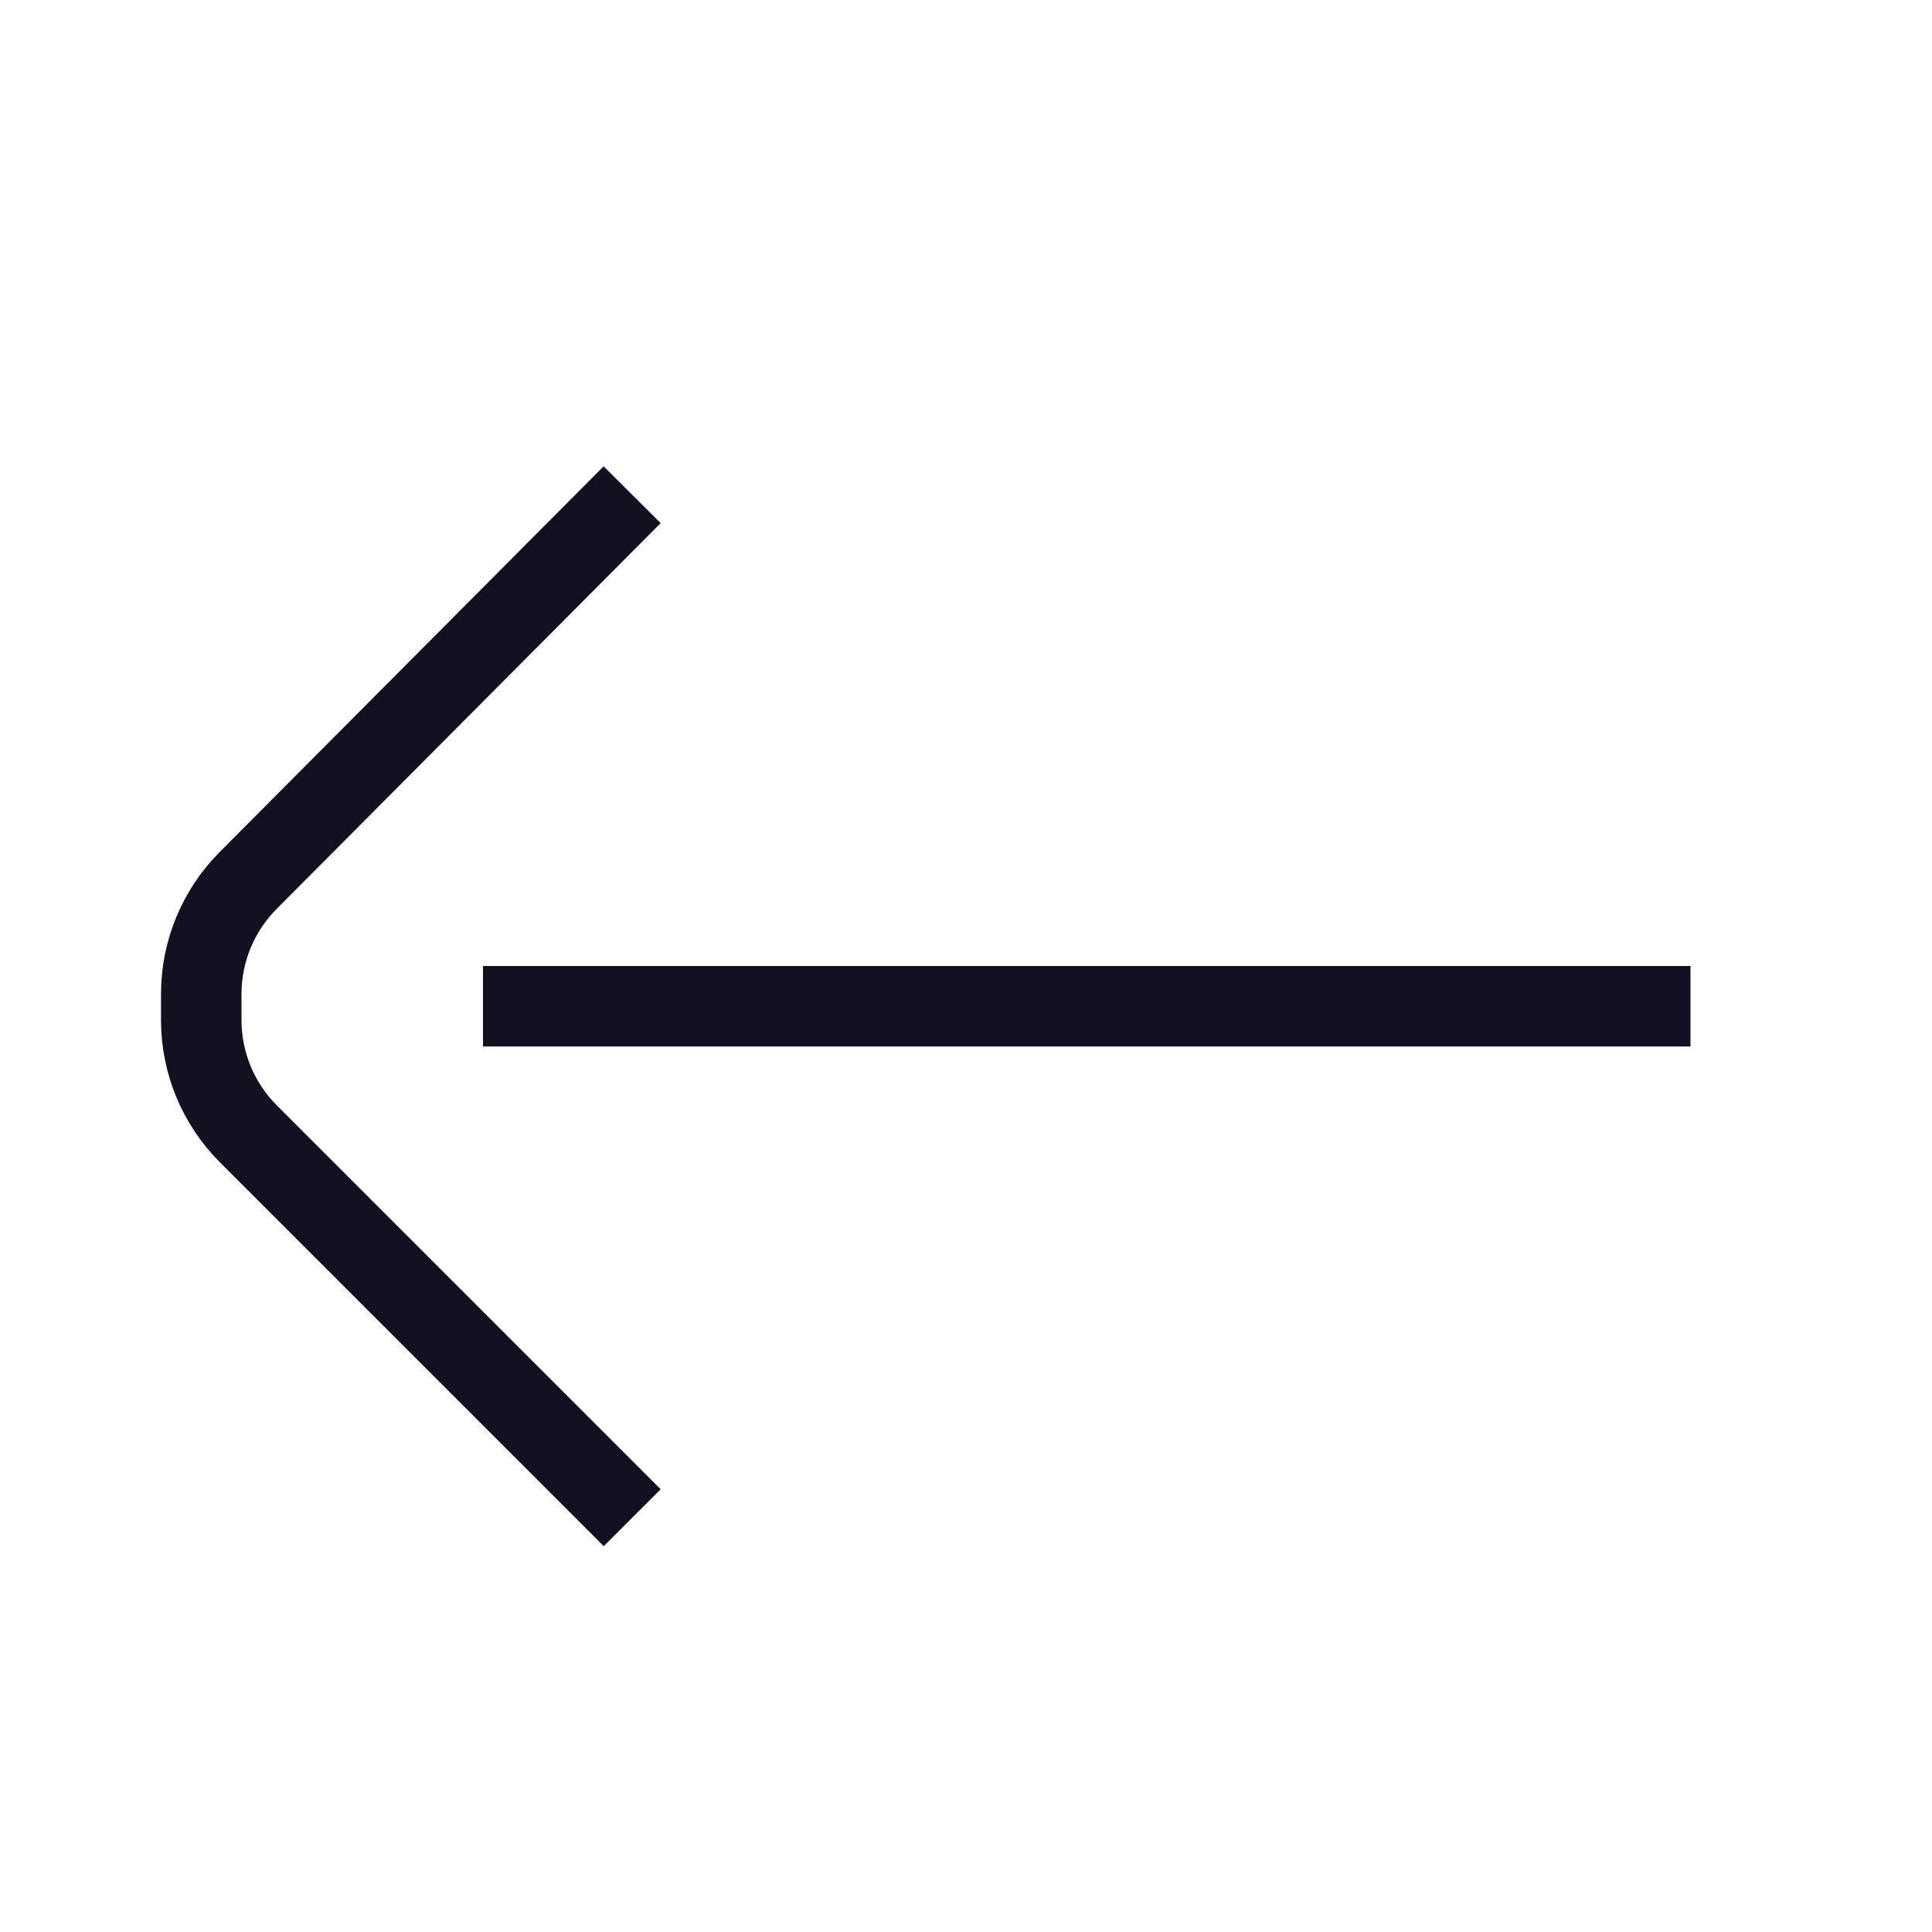
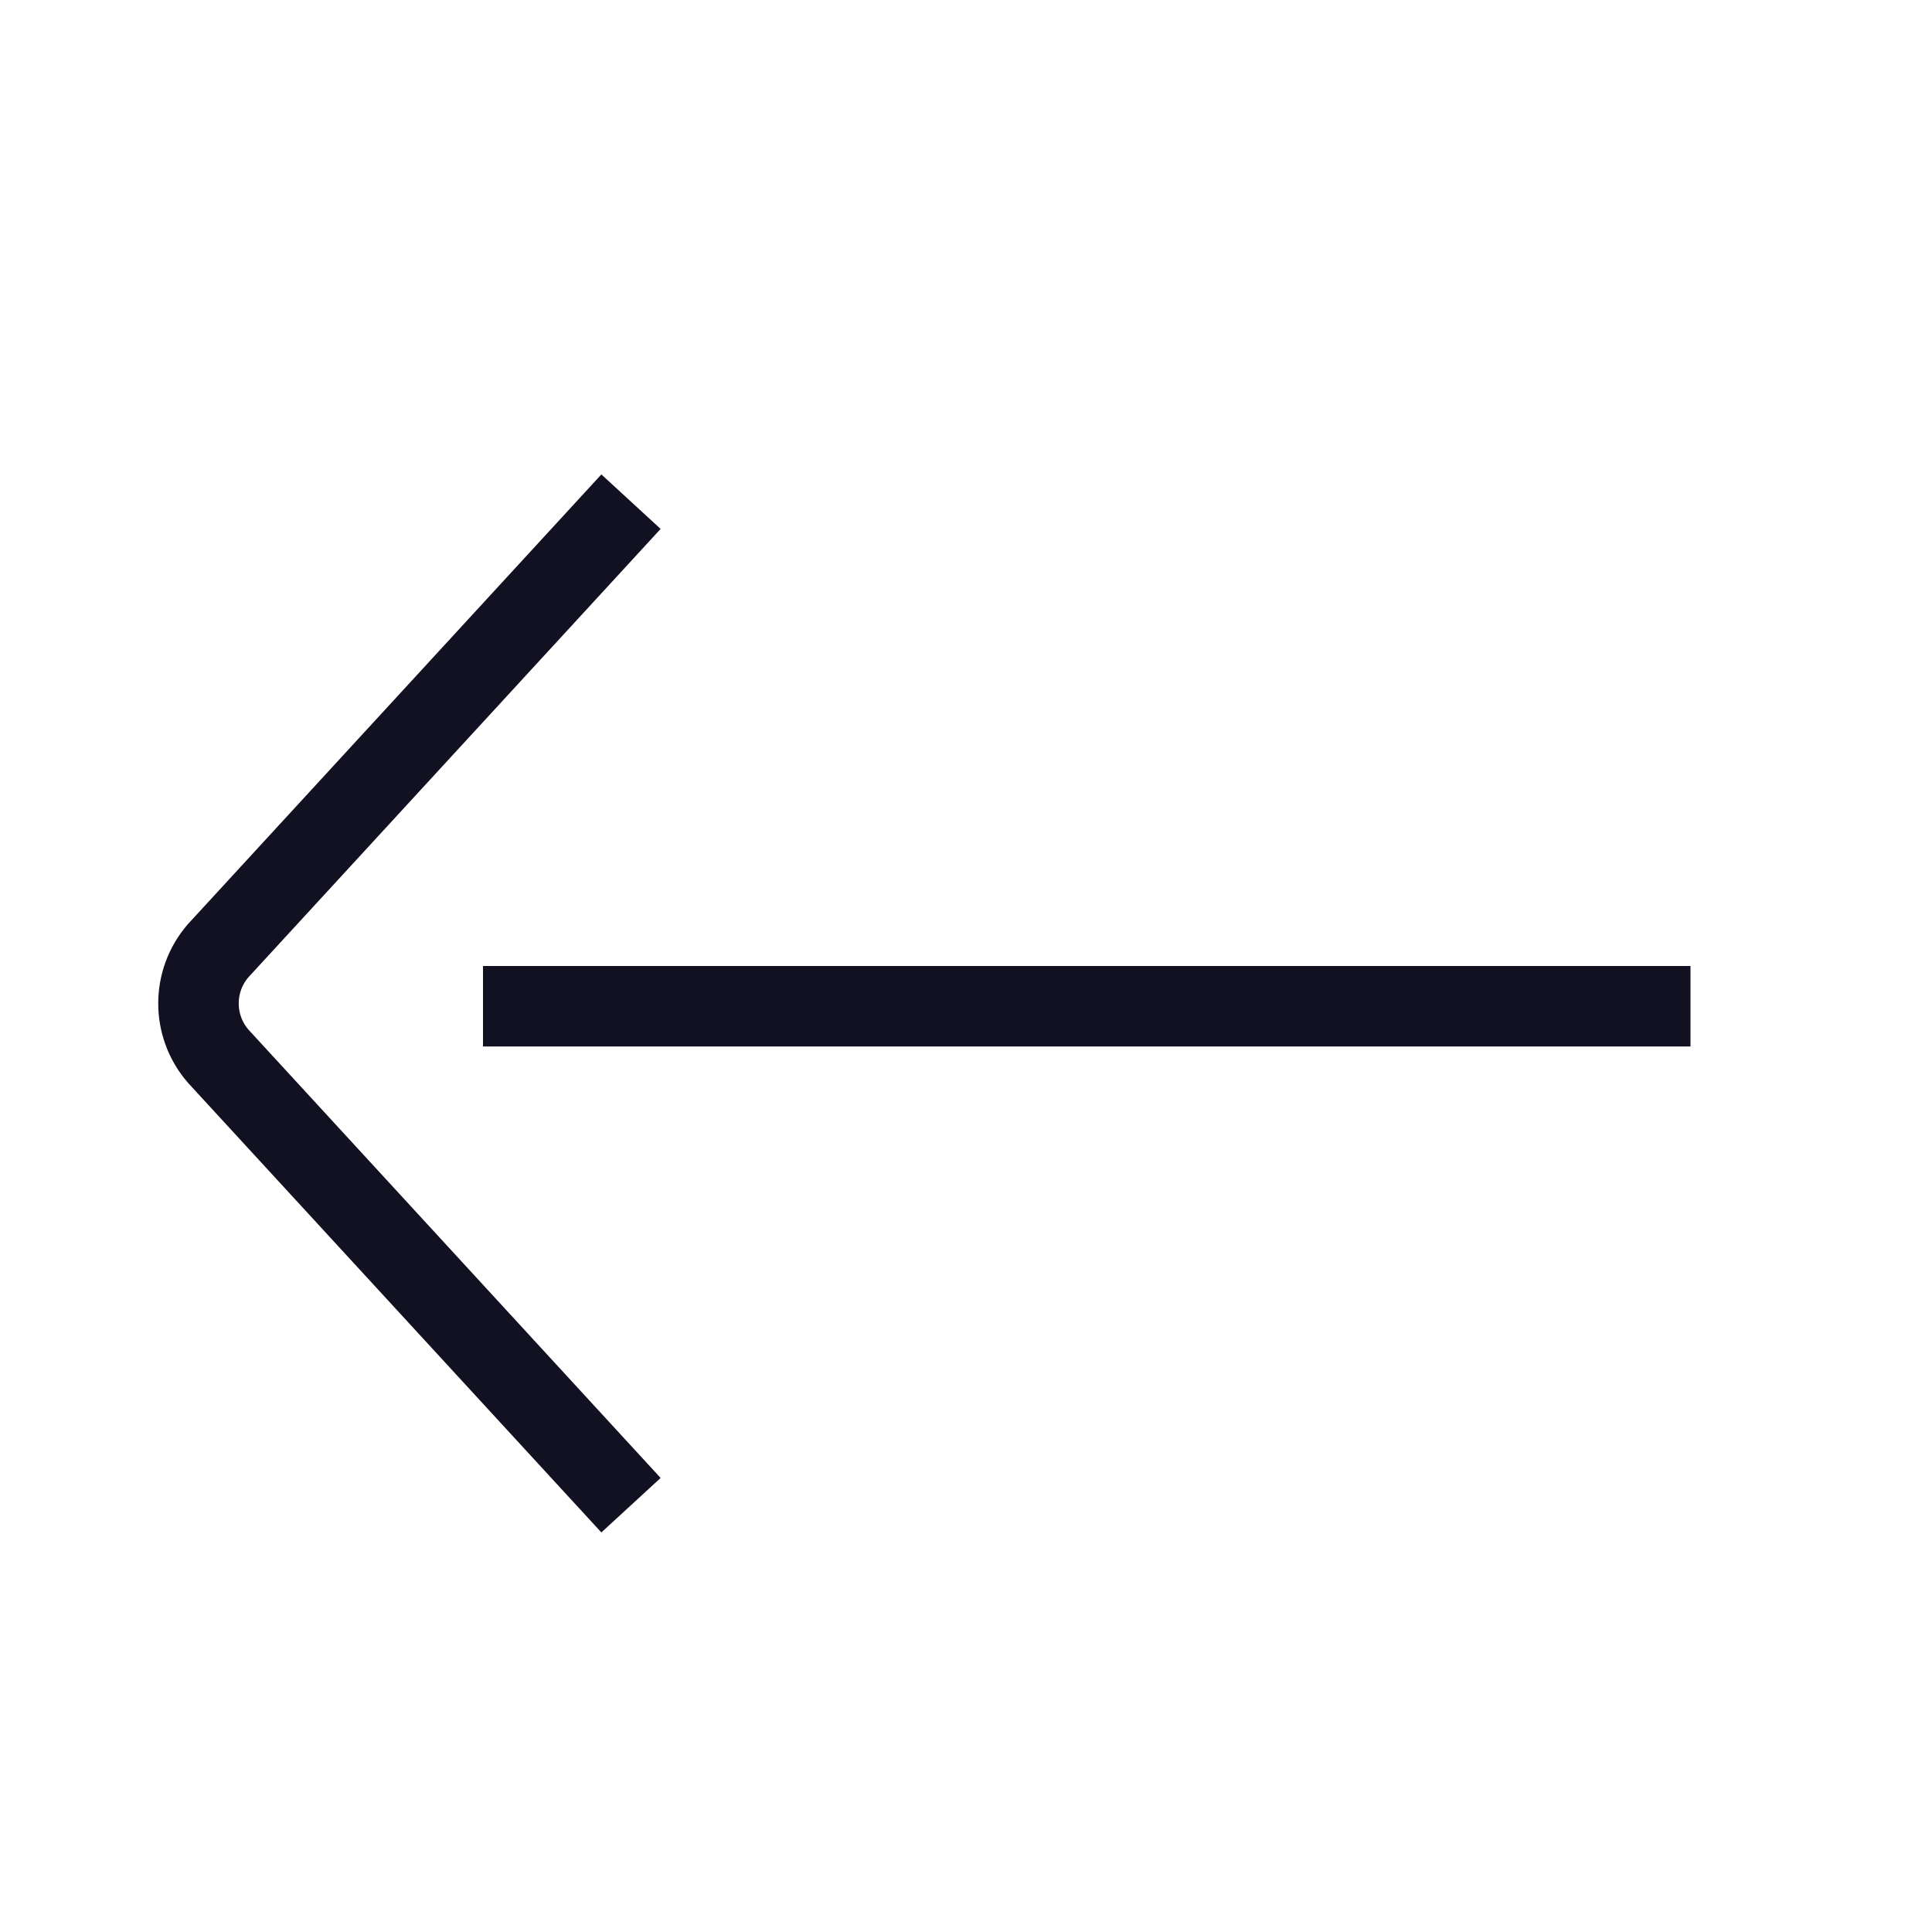
<svg xmlns="http://www.w3.org/2000/svg" id="Layer_1" data-name="Layer 1" viewBox="0 0 24 24">
  <line x1="6.5" y1="12.5" x2="20.5" y2="12.5" style="fill:none;stroke:#112;stroke-linecap:square;stroke-linejoin:round" />
-   <path d="M7.5,18.5,3.09,14.09a2,2,0,0,1-.59-1.41v-.34a2,2,0,0,1,.59-1.41L7.5,6.5" style="fill:none;stroke:#112;stroke-linecap:square;stroke-linejoin:round" />
+   <path d="M7.5,18.33,2.71,13.12a1,1,0,0,1,0-1.31L7.5,6.6" style="fill:none;stroke:#112;stroke-linecap:square;stroke-linejoin:round" />
</svg>
